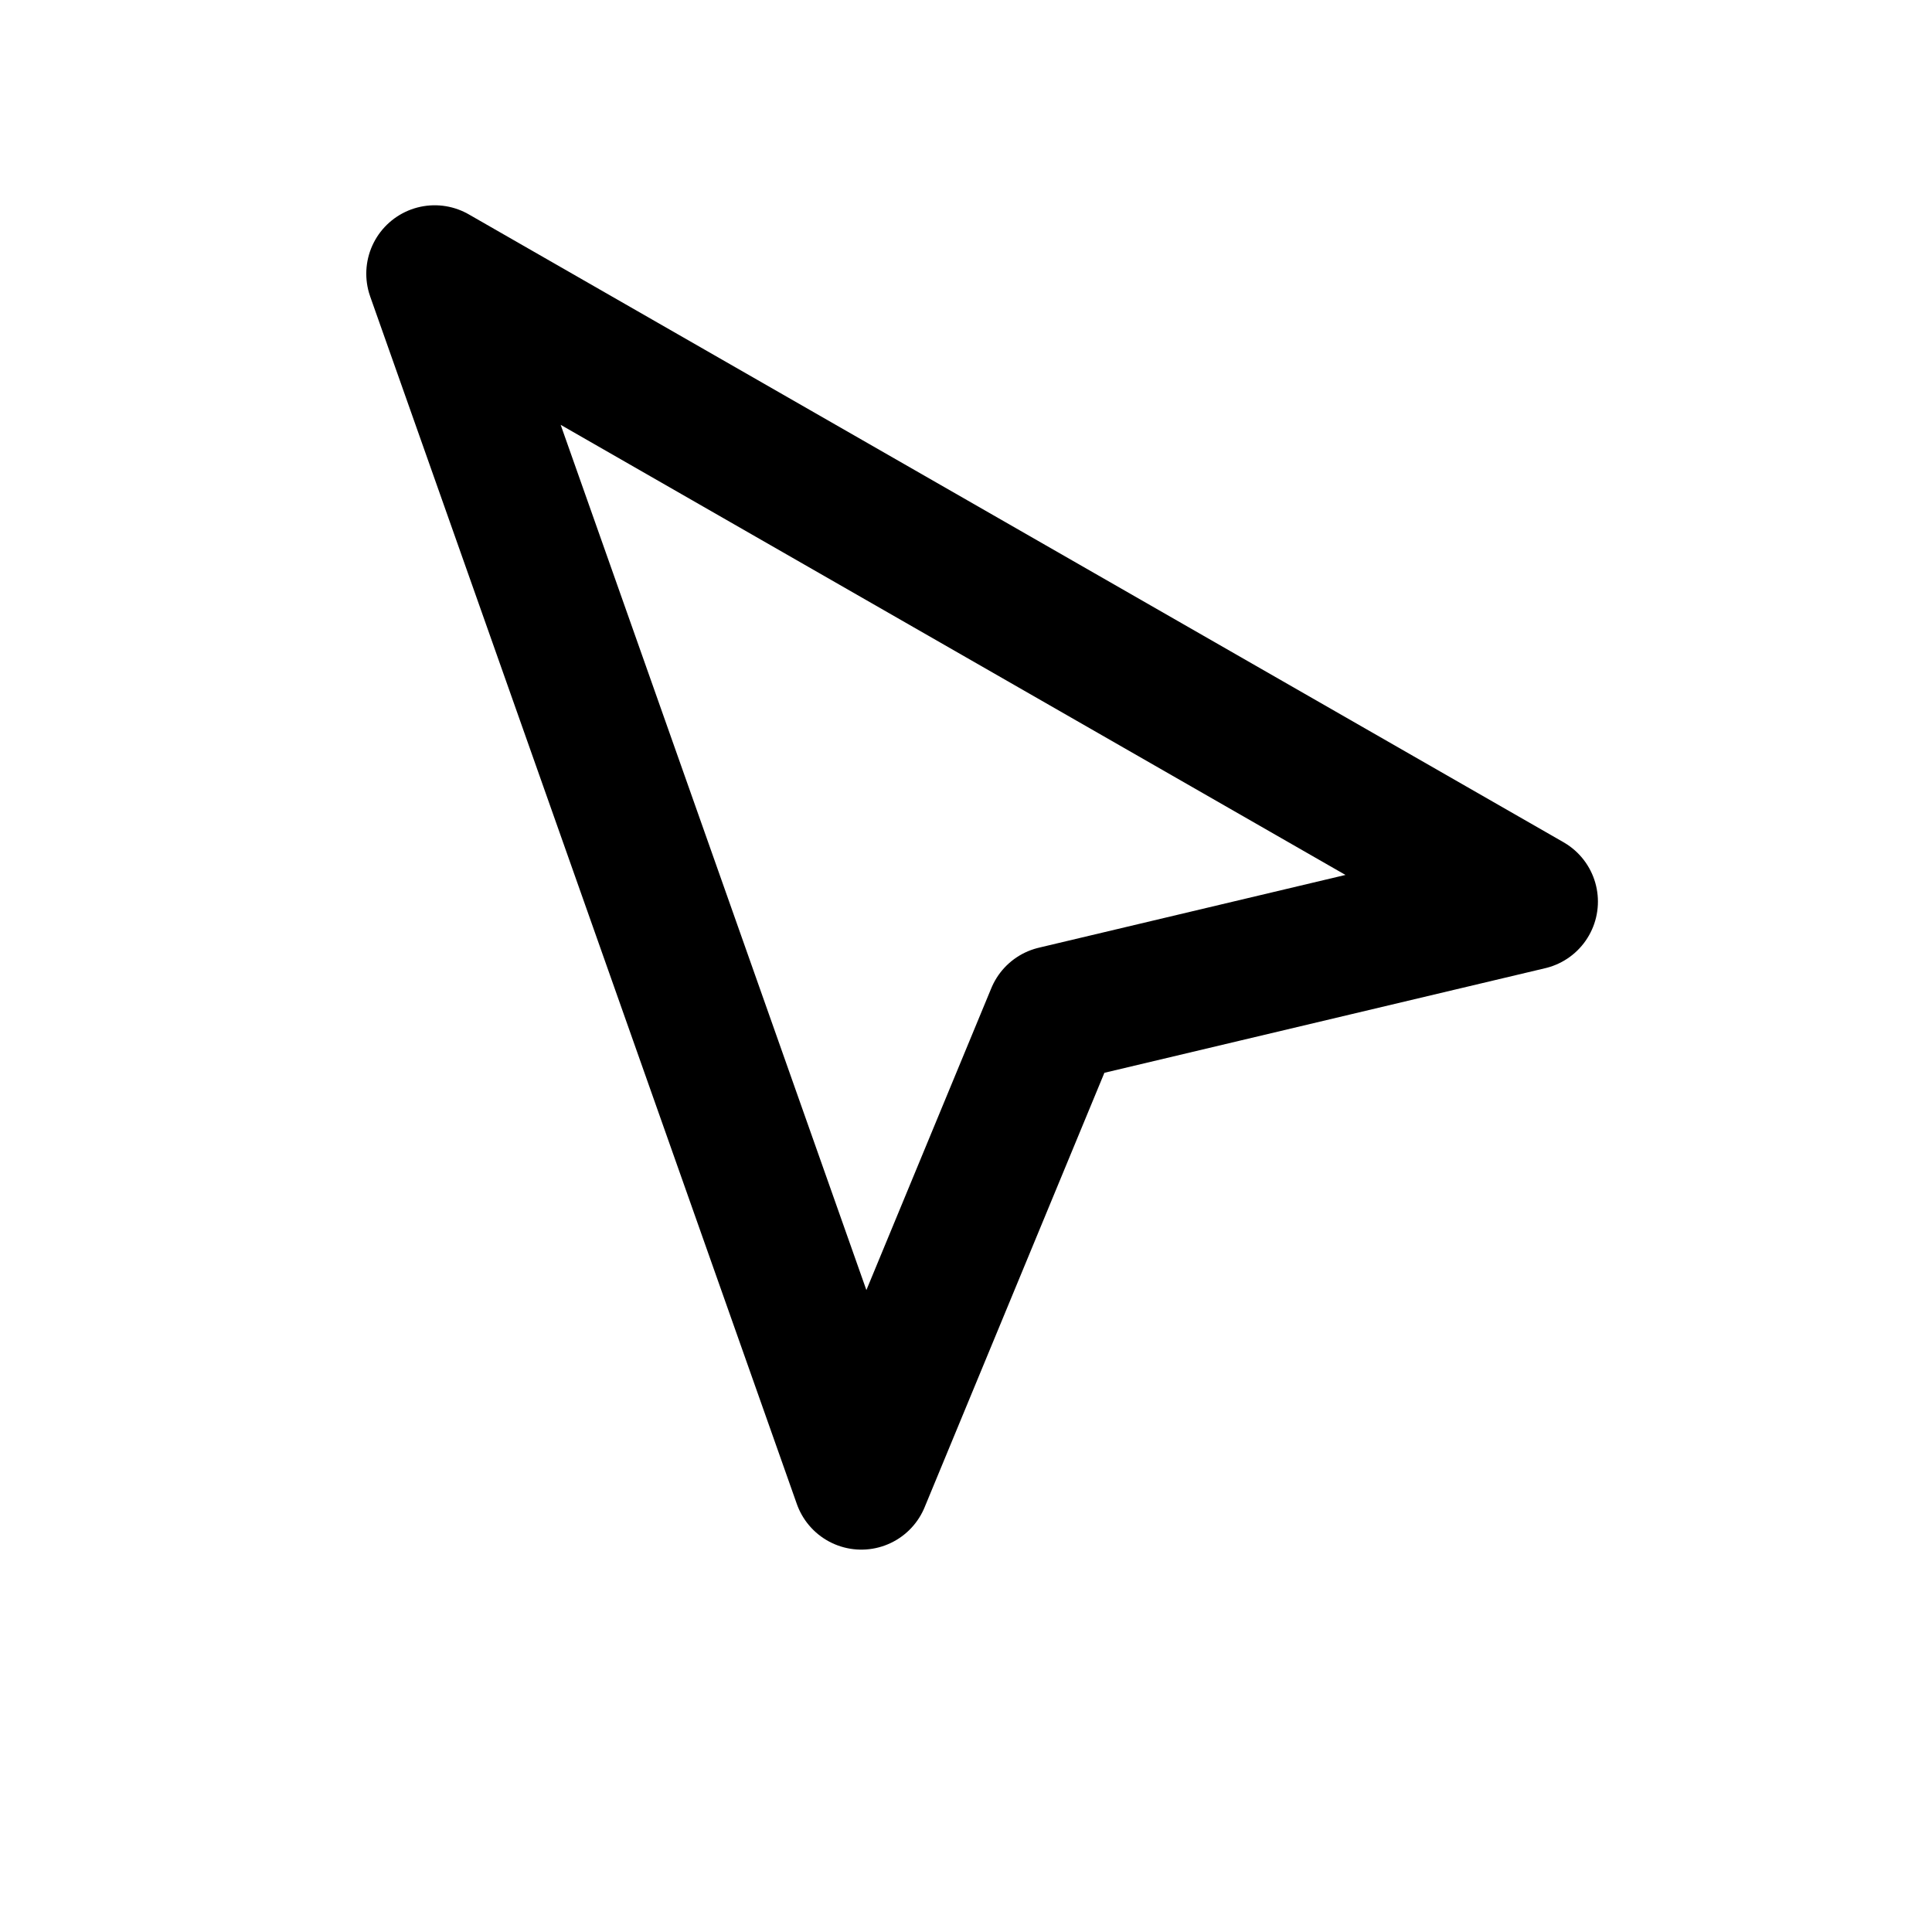
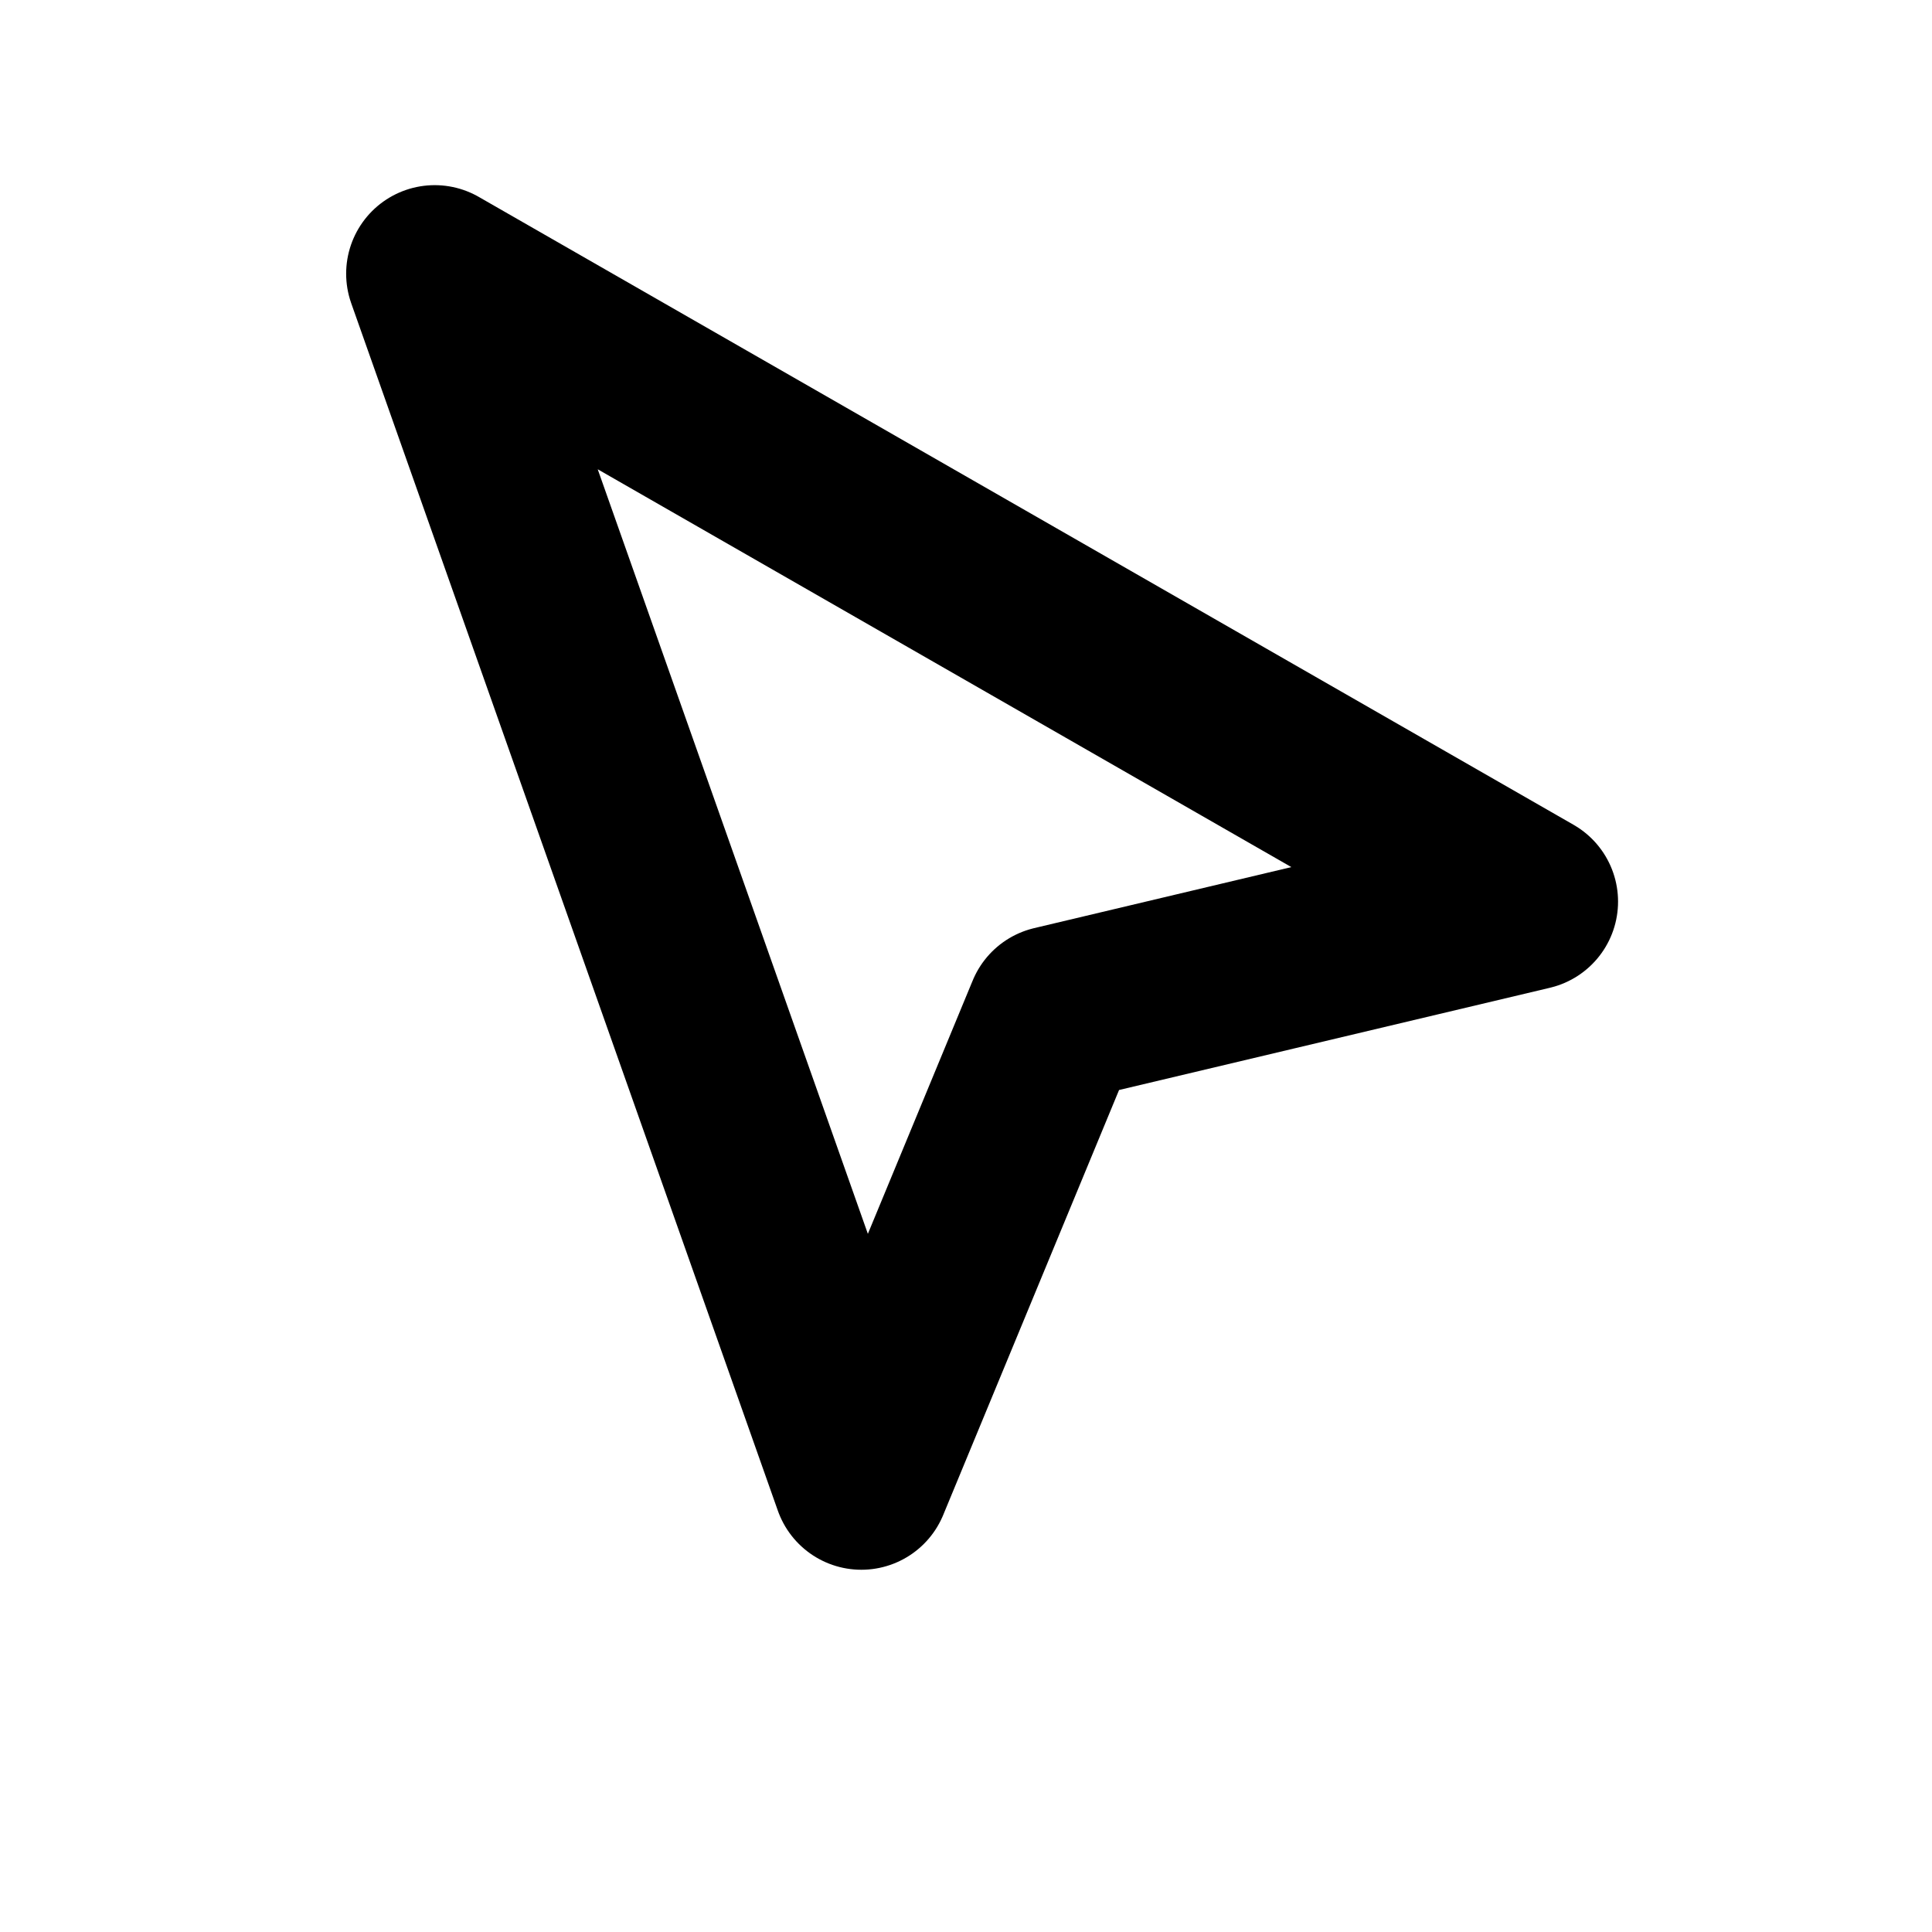
- <svg xmlns="http://www.w3.org/2000/svg" viewBox="0 0 24 24" fill="none" stroke="#000000" stroke-width="1.7" stroke-linecap="round" stroke-linejoin="round">
+ <svg xmlns="http://www.w3.org/2000/svg" viewBox="0 0 24 24" fill="none" stroke="#000000" stroke-width="2.2" stroke-linecap="round" stroke-linejoin="round">
  <path d="M5.4 3.4 19 11.2l-5.9 1.4-2.4 5.8z" />
</svg>
